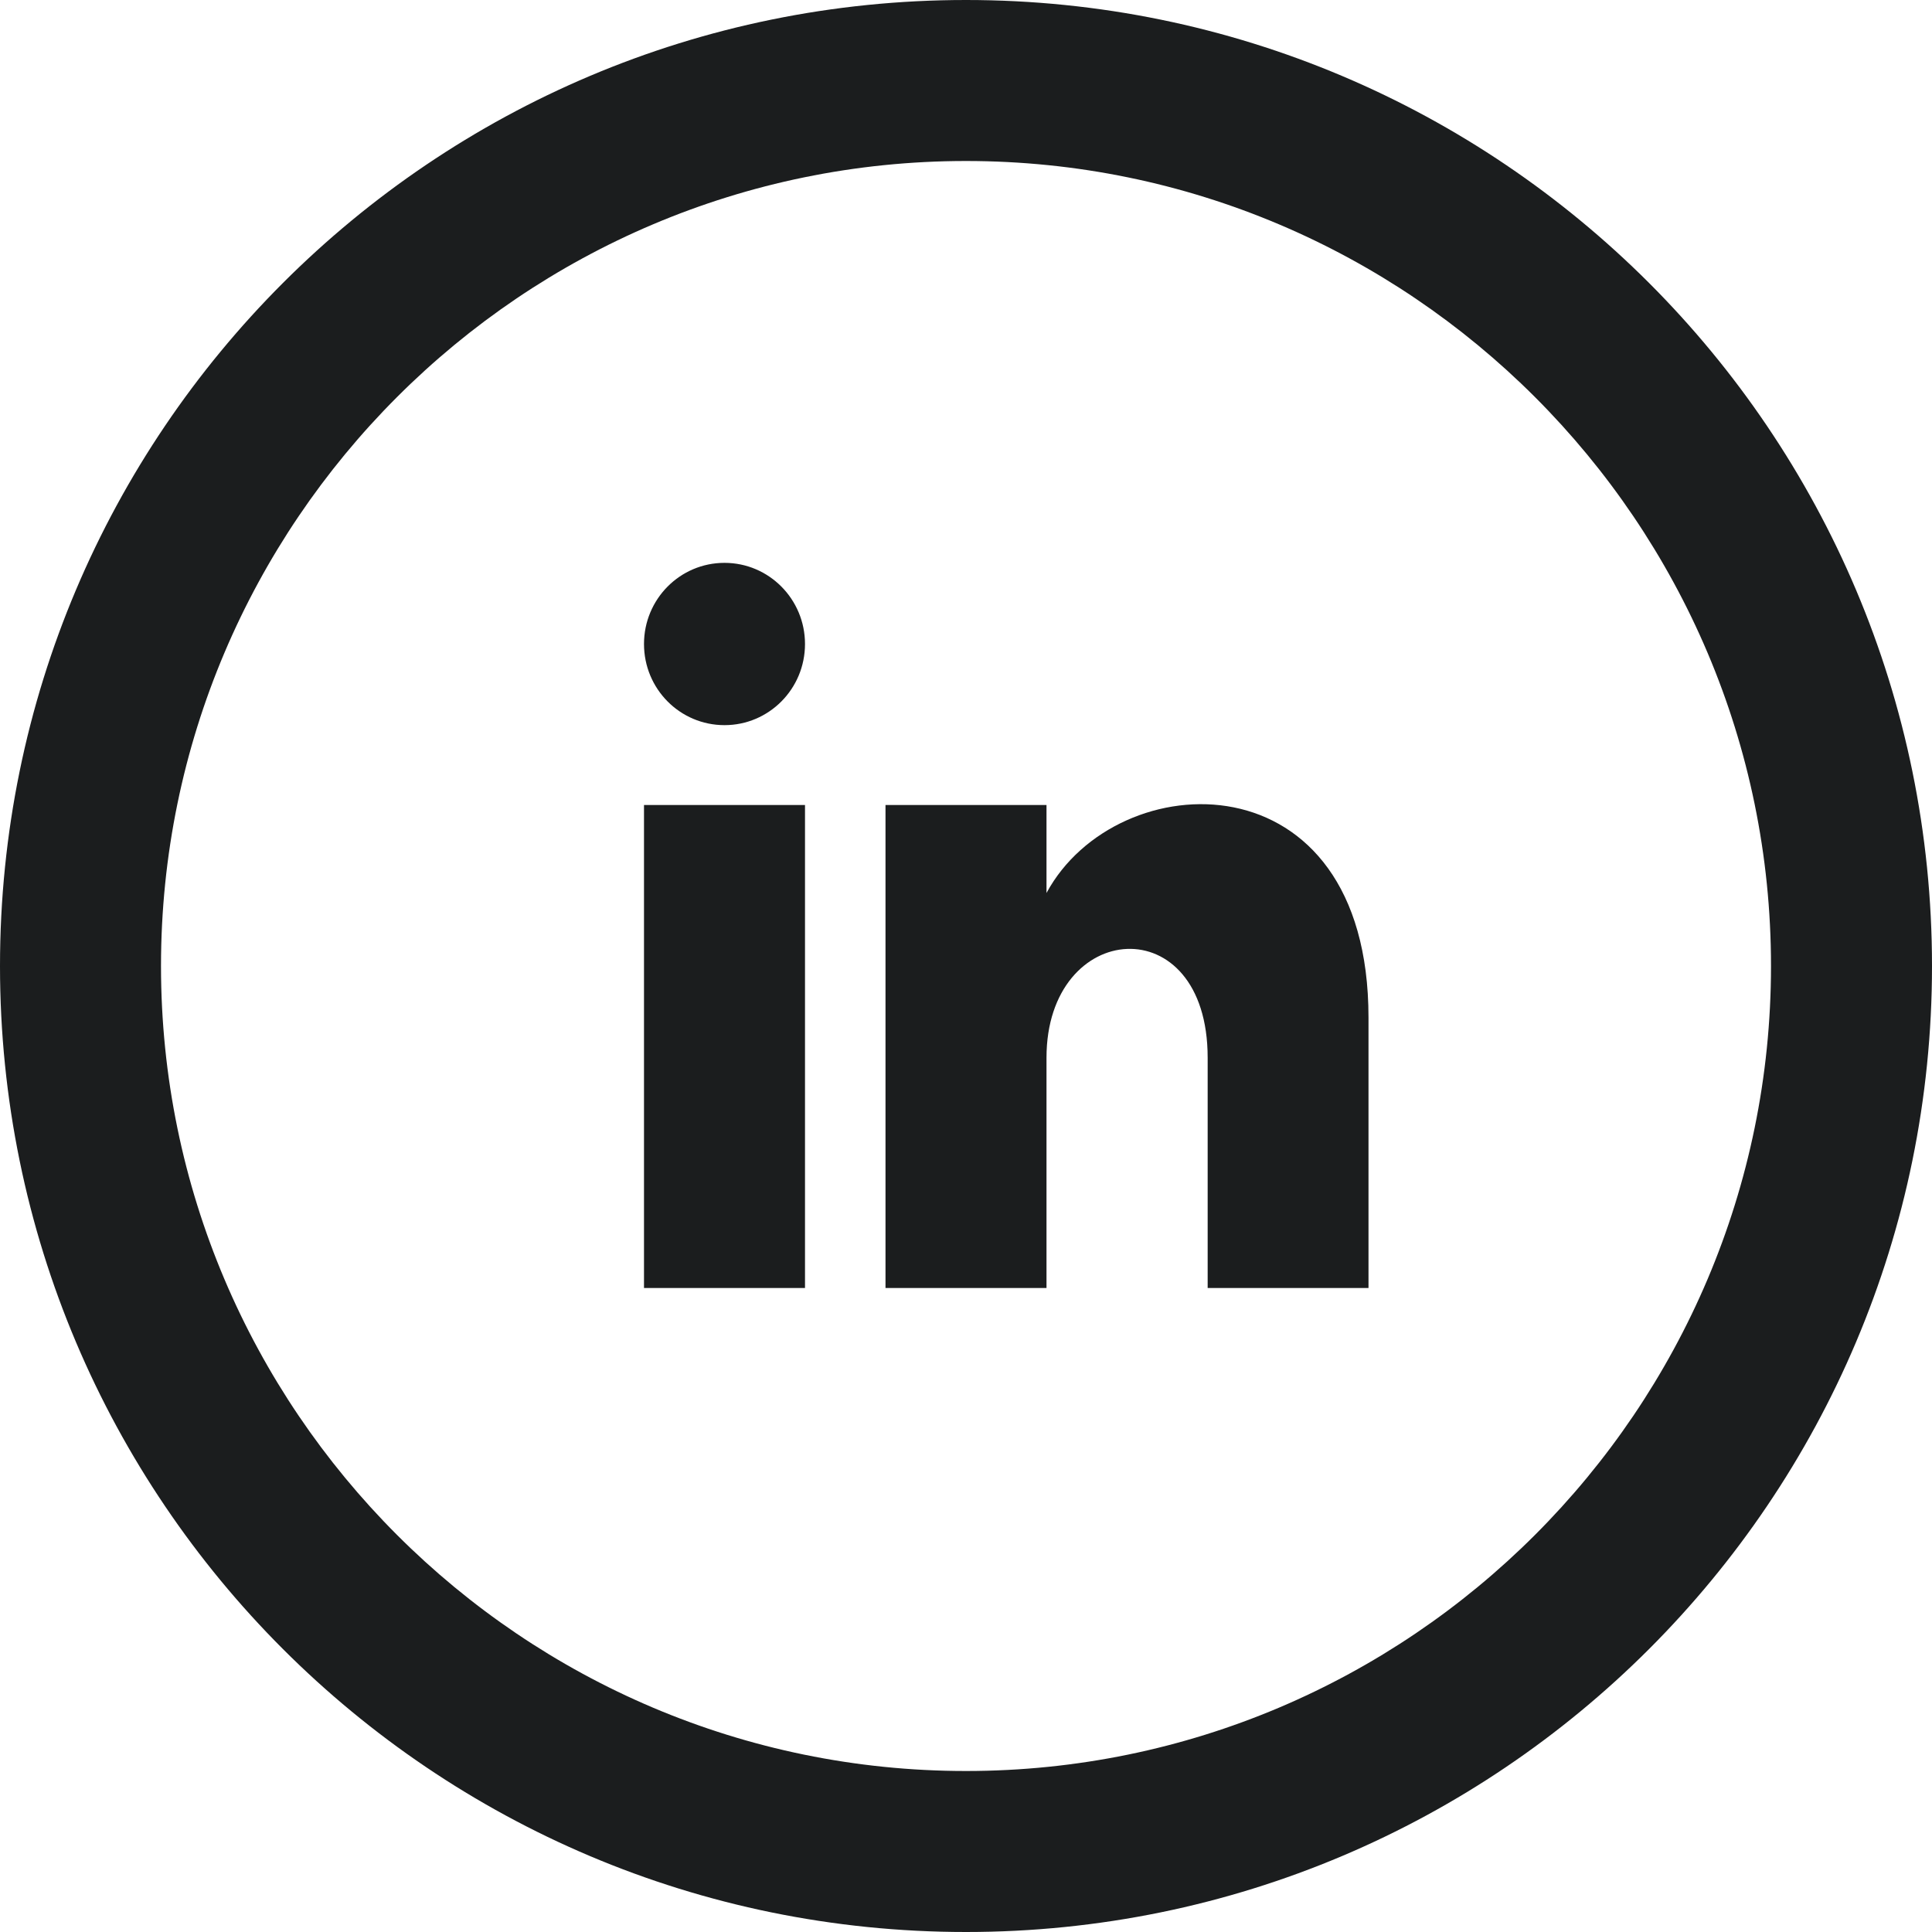
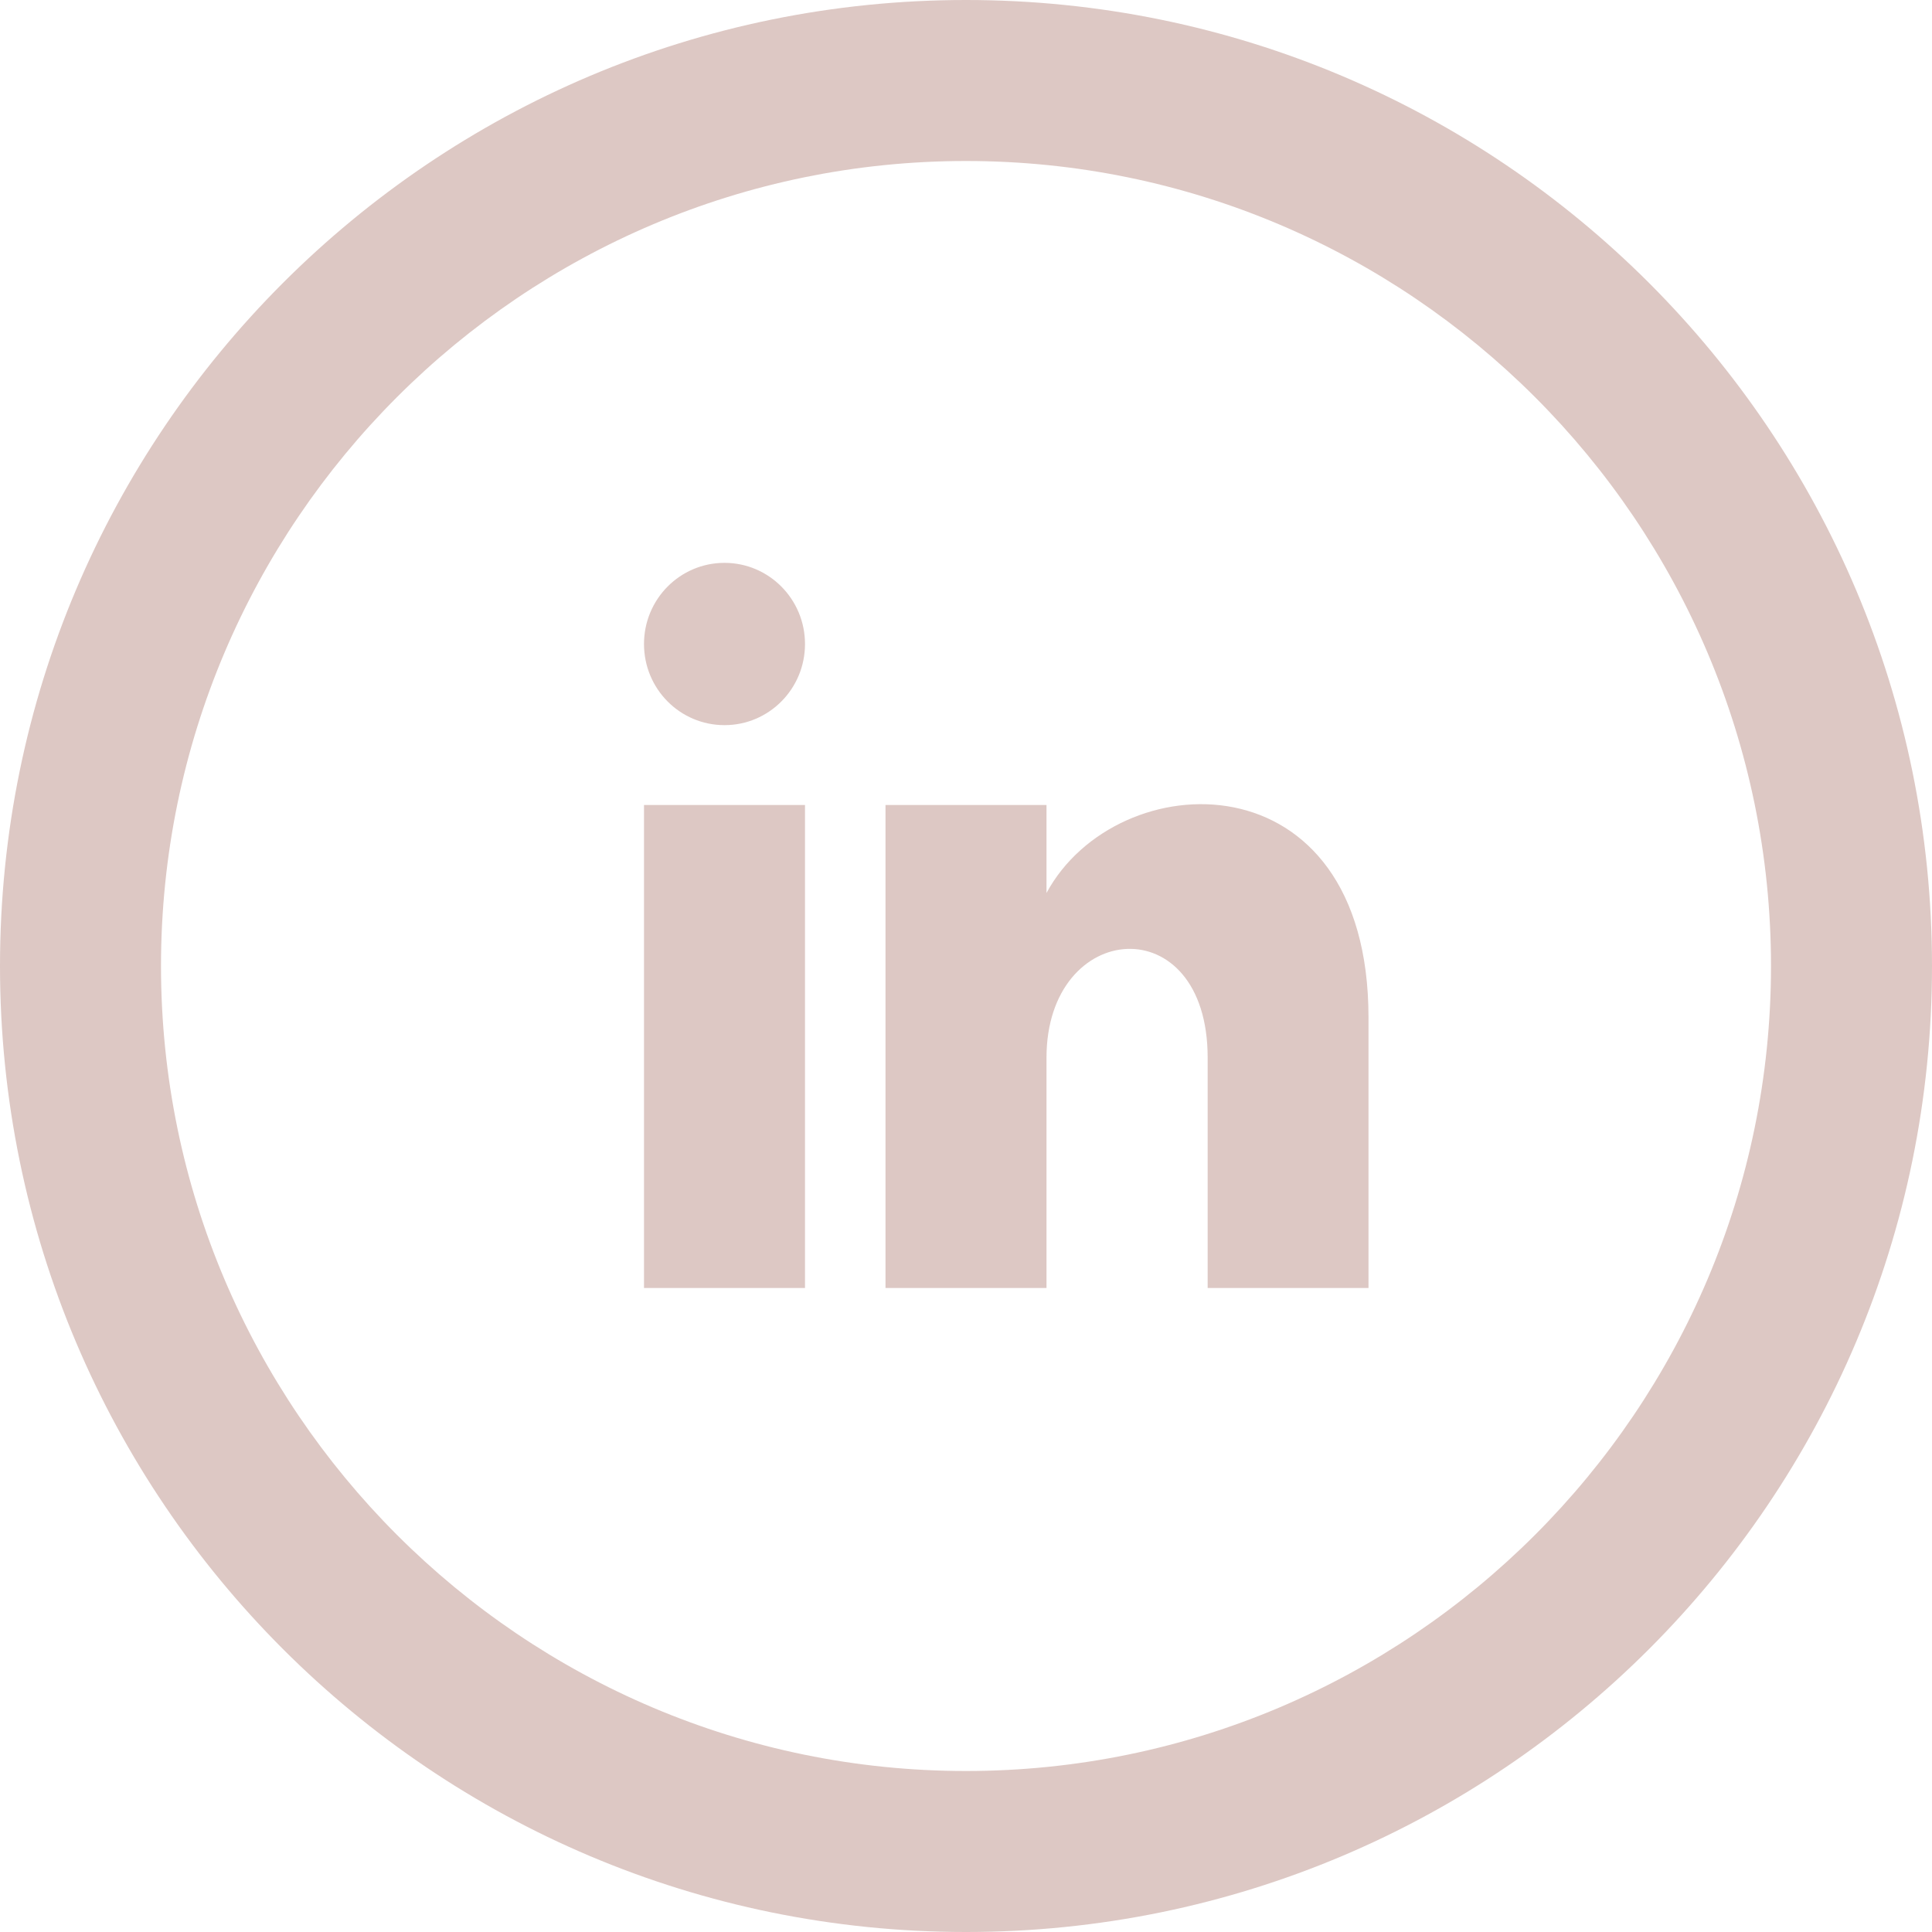
- <svg xmlns="http://www.w3.org/2000/svg" width="24" height="24" fill="#1B1D1E" viewBox="0 0 24 24">
+ <svg xmlns="http://www.w3.org/2000/svg" width="24" height="24" fill="#DDC8C4" viewBox="0 0 24 24">
  <path d="M12 2c5.514 0 10 4.486 10 10s-4.486 10-10 10-10-4.486-10-10 4.486-10 10-10zm0-2c-6.627 0-12 5.373-12 12s5.373 12 12 12 12-5.373 12-12-5.373-12-12-12zm-2 8c0 .557-.447 1.008-1 1.008s-1-.45-1-1.008c0-.557.447-1.008 1-1.008s1 .452 1 1.008zm0 2h-2v6h2v-6zm3 0h-2v6h2v-2.861c0-1.722 2.002-1.881 2.002 0v2.861h1.998v-3.359c0-3.284-3.128-3.164-4-1.548v-1.093z" />
</svg>
